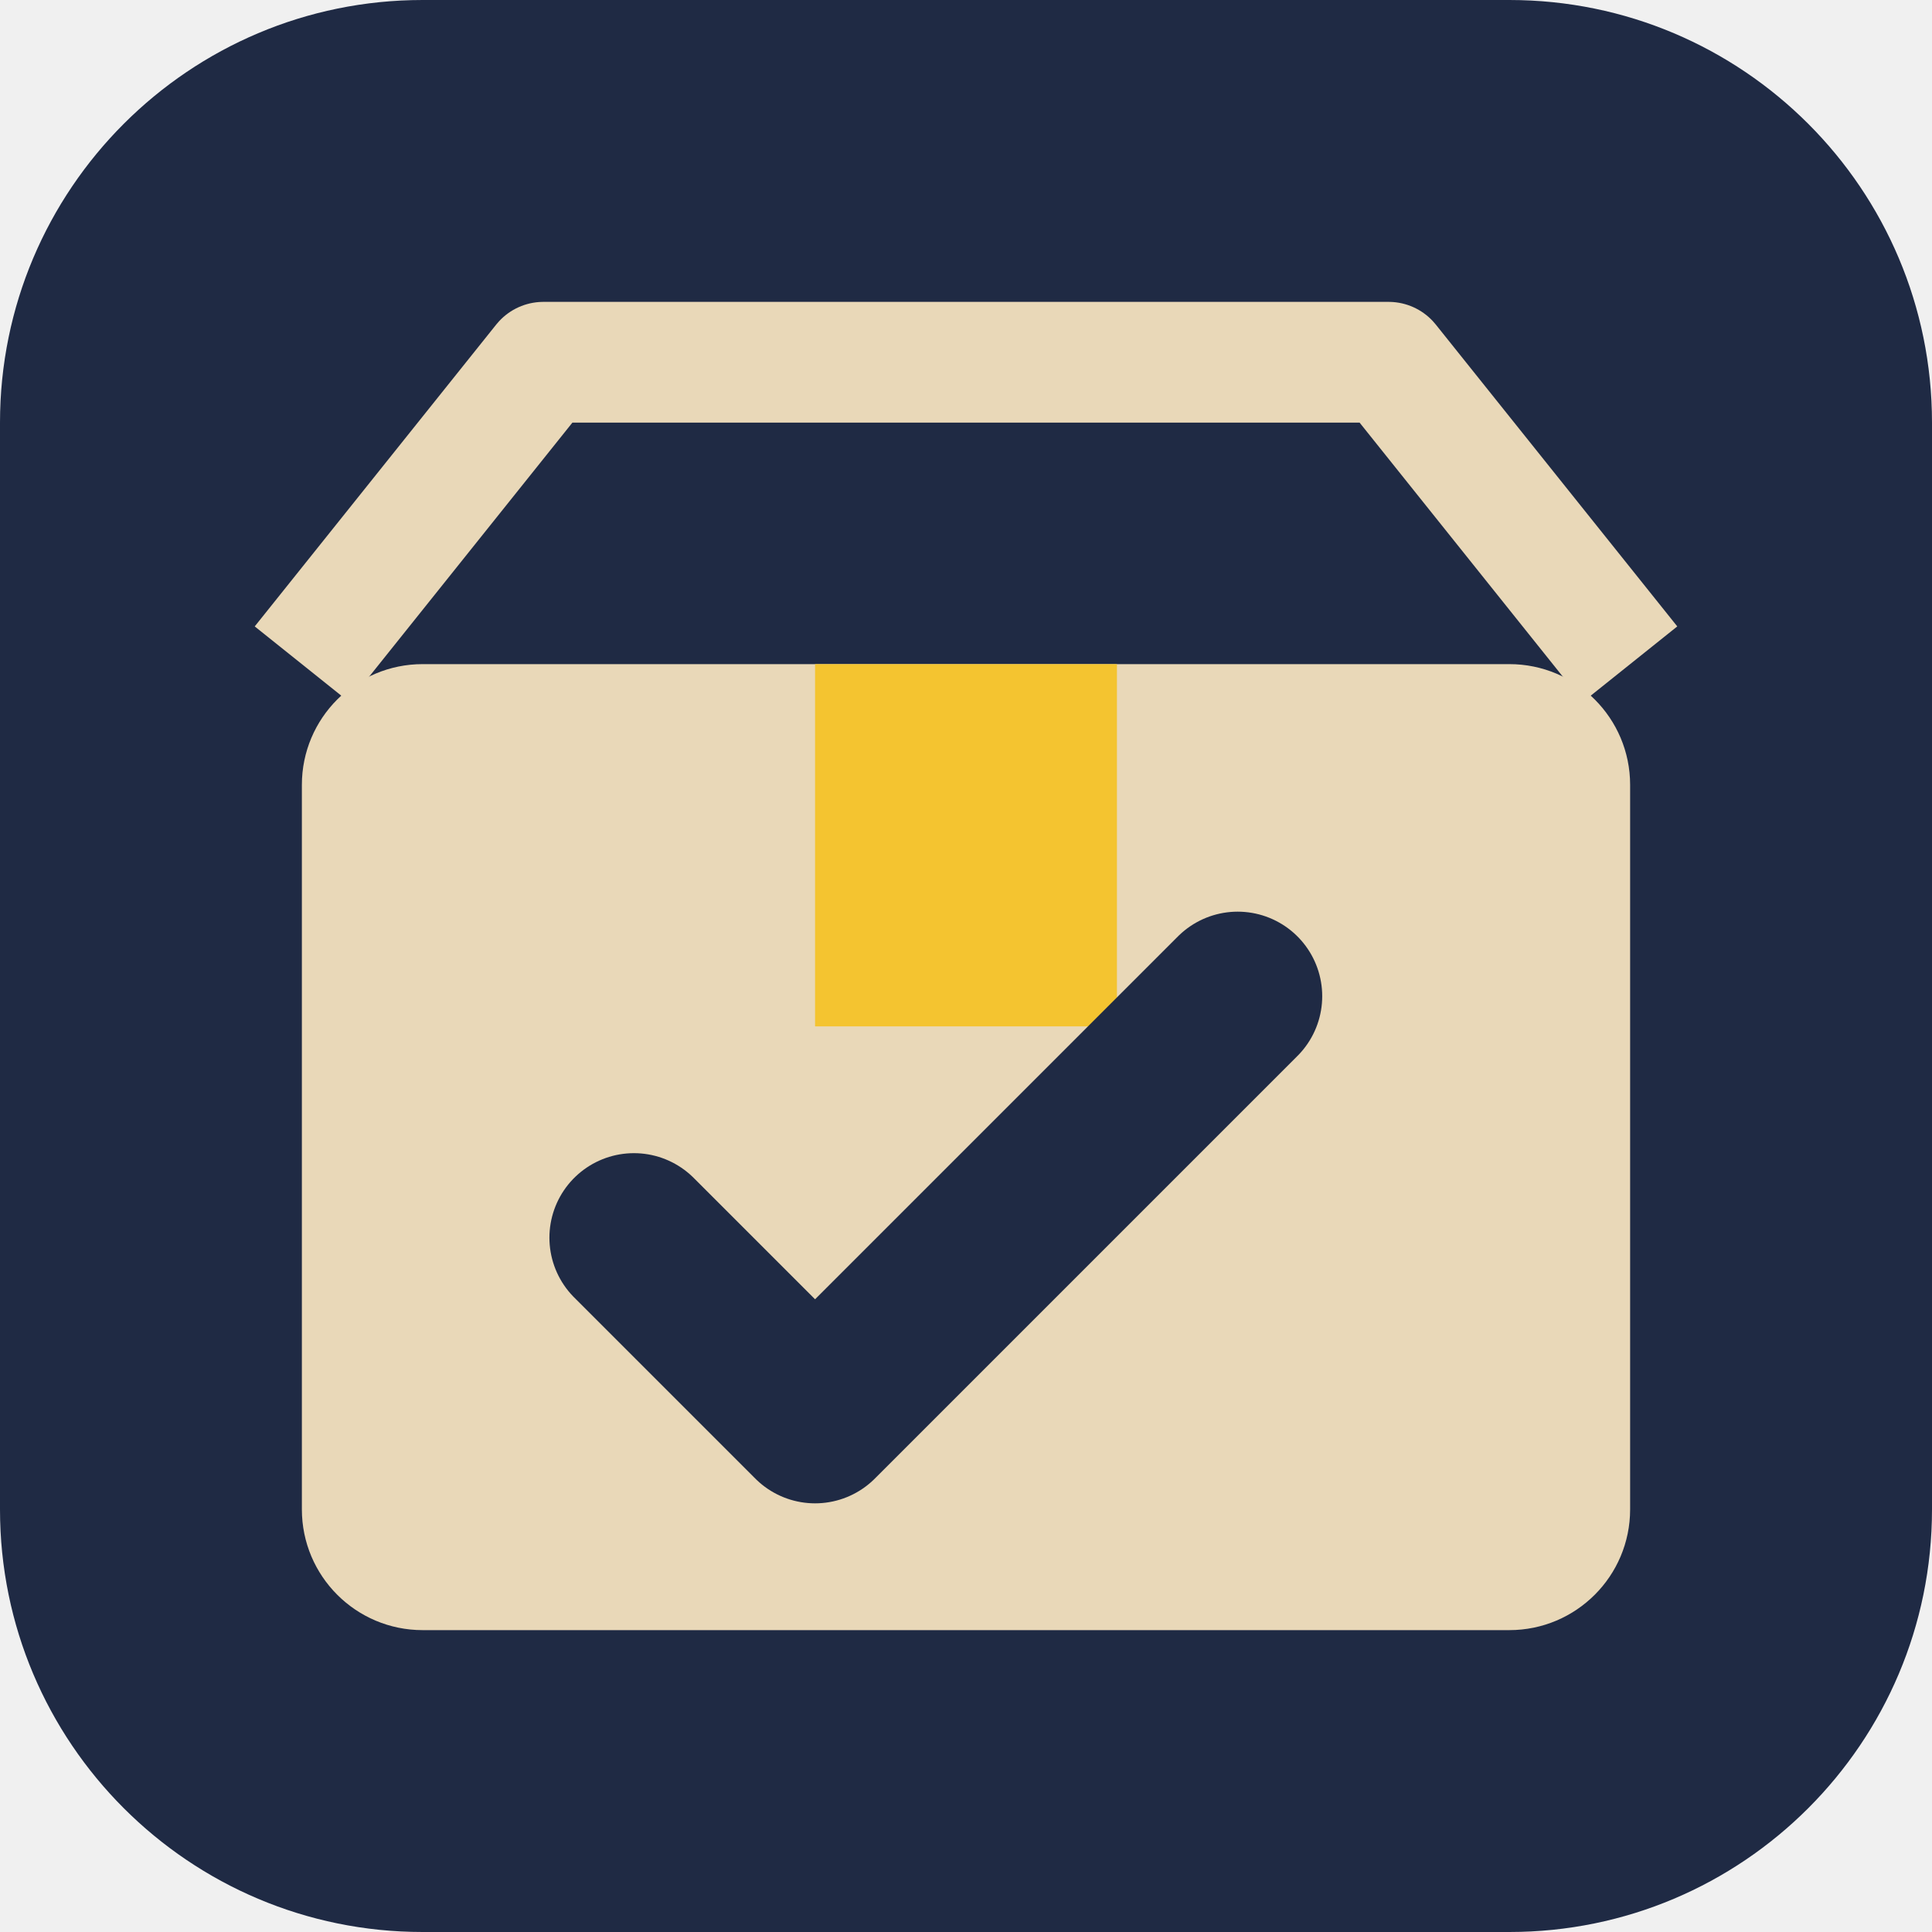
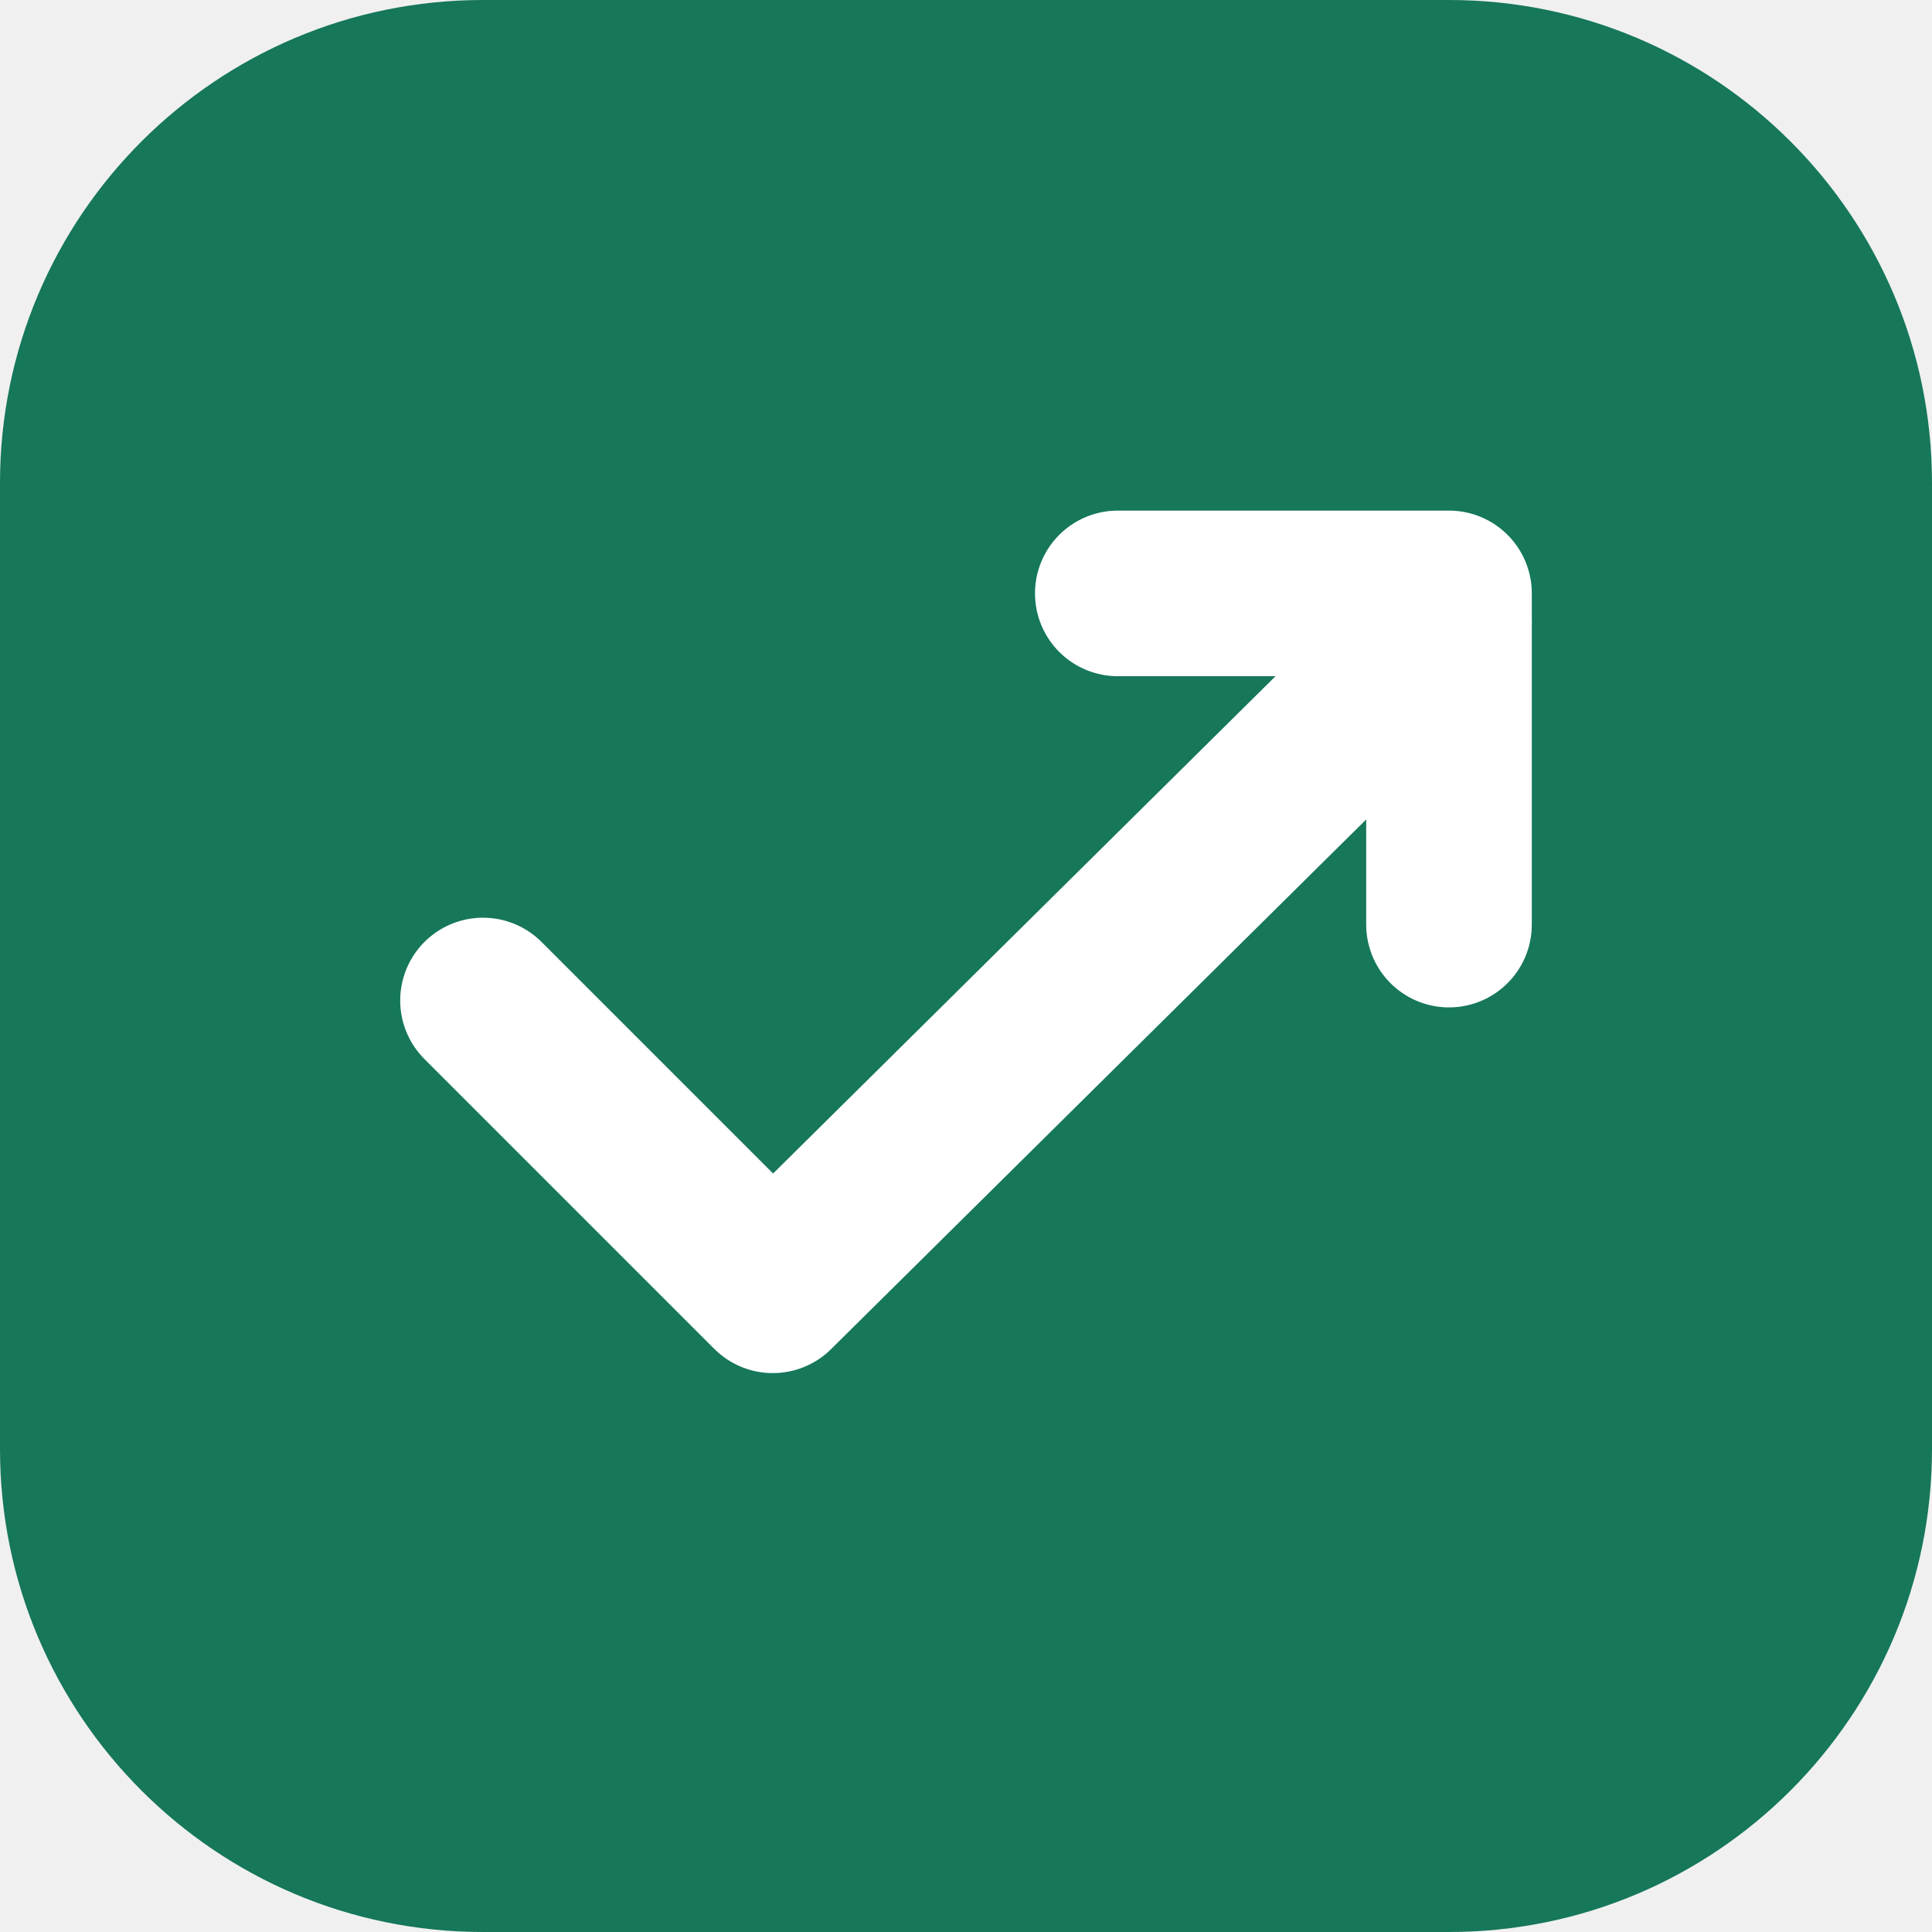
- <svg xmlns="http://www.w3.org/2000/svg" viewBox="0 0 32 32">
-   <rect width="32" height="32" rx="7" fill="#1f2a44" />
-   <rect x="5" y="11" width="22" height="16" rx="2" fill="#e9d8b8" />
-   <path d="M5 11l4-5h14l4 5" fill="none" stroke="#e9d8b8" stroke-width="2" stroke-linejoin="round" />
-   <rect x="13.5" y="11" width="5" height="6" fill="#f4c430" />
-   <path d="M10.5 20.5l3 3 7-7" fill="none" stroke="#1f2a44" stroke-width="2.8" stroke-linecap="round" stroke-linejoin="round" />
+ <svg xmlns="http://www.w3.org/2000/svg" viewBox="0 0 28 28">
+   <rect width="28" height="28" rx="7" fill="#16775a" />
+   <path d="M7 14.5l4.2 4.2L21 9" fill="none" stroke="#fff" stroke-width="2.4" stroke-linecap="round" stroke-linejoin="round" />
+   <path d="M16.2 8.6H21v4.8" fill="none" stroke="#fff" stroke-width="2.4" stroke-linecap="round" stroke-linejoin="round" />
</svg>
